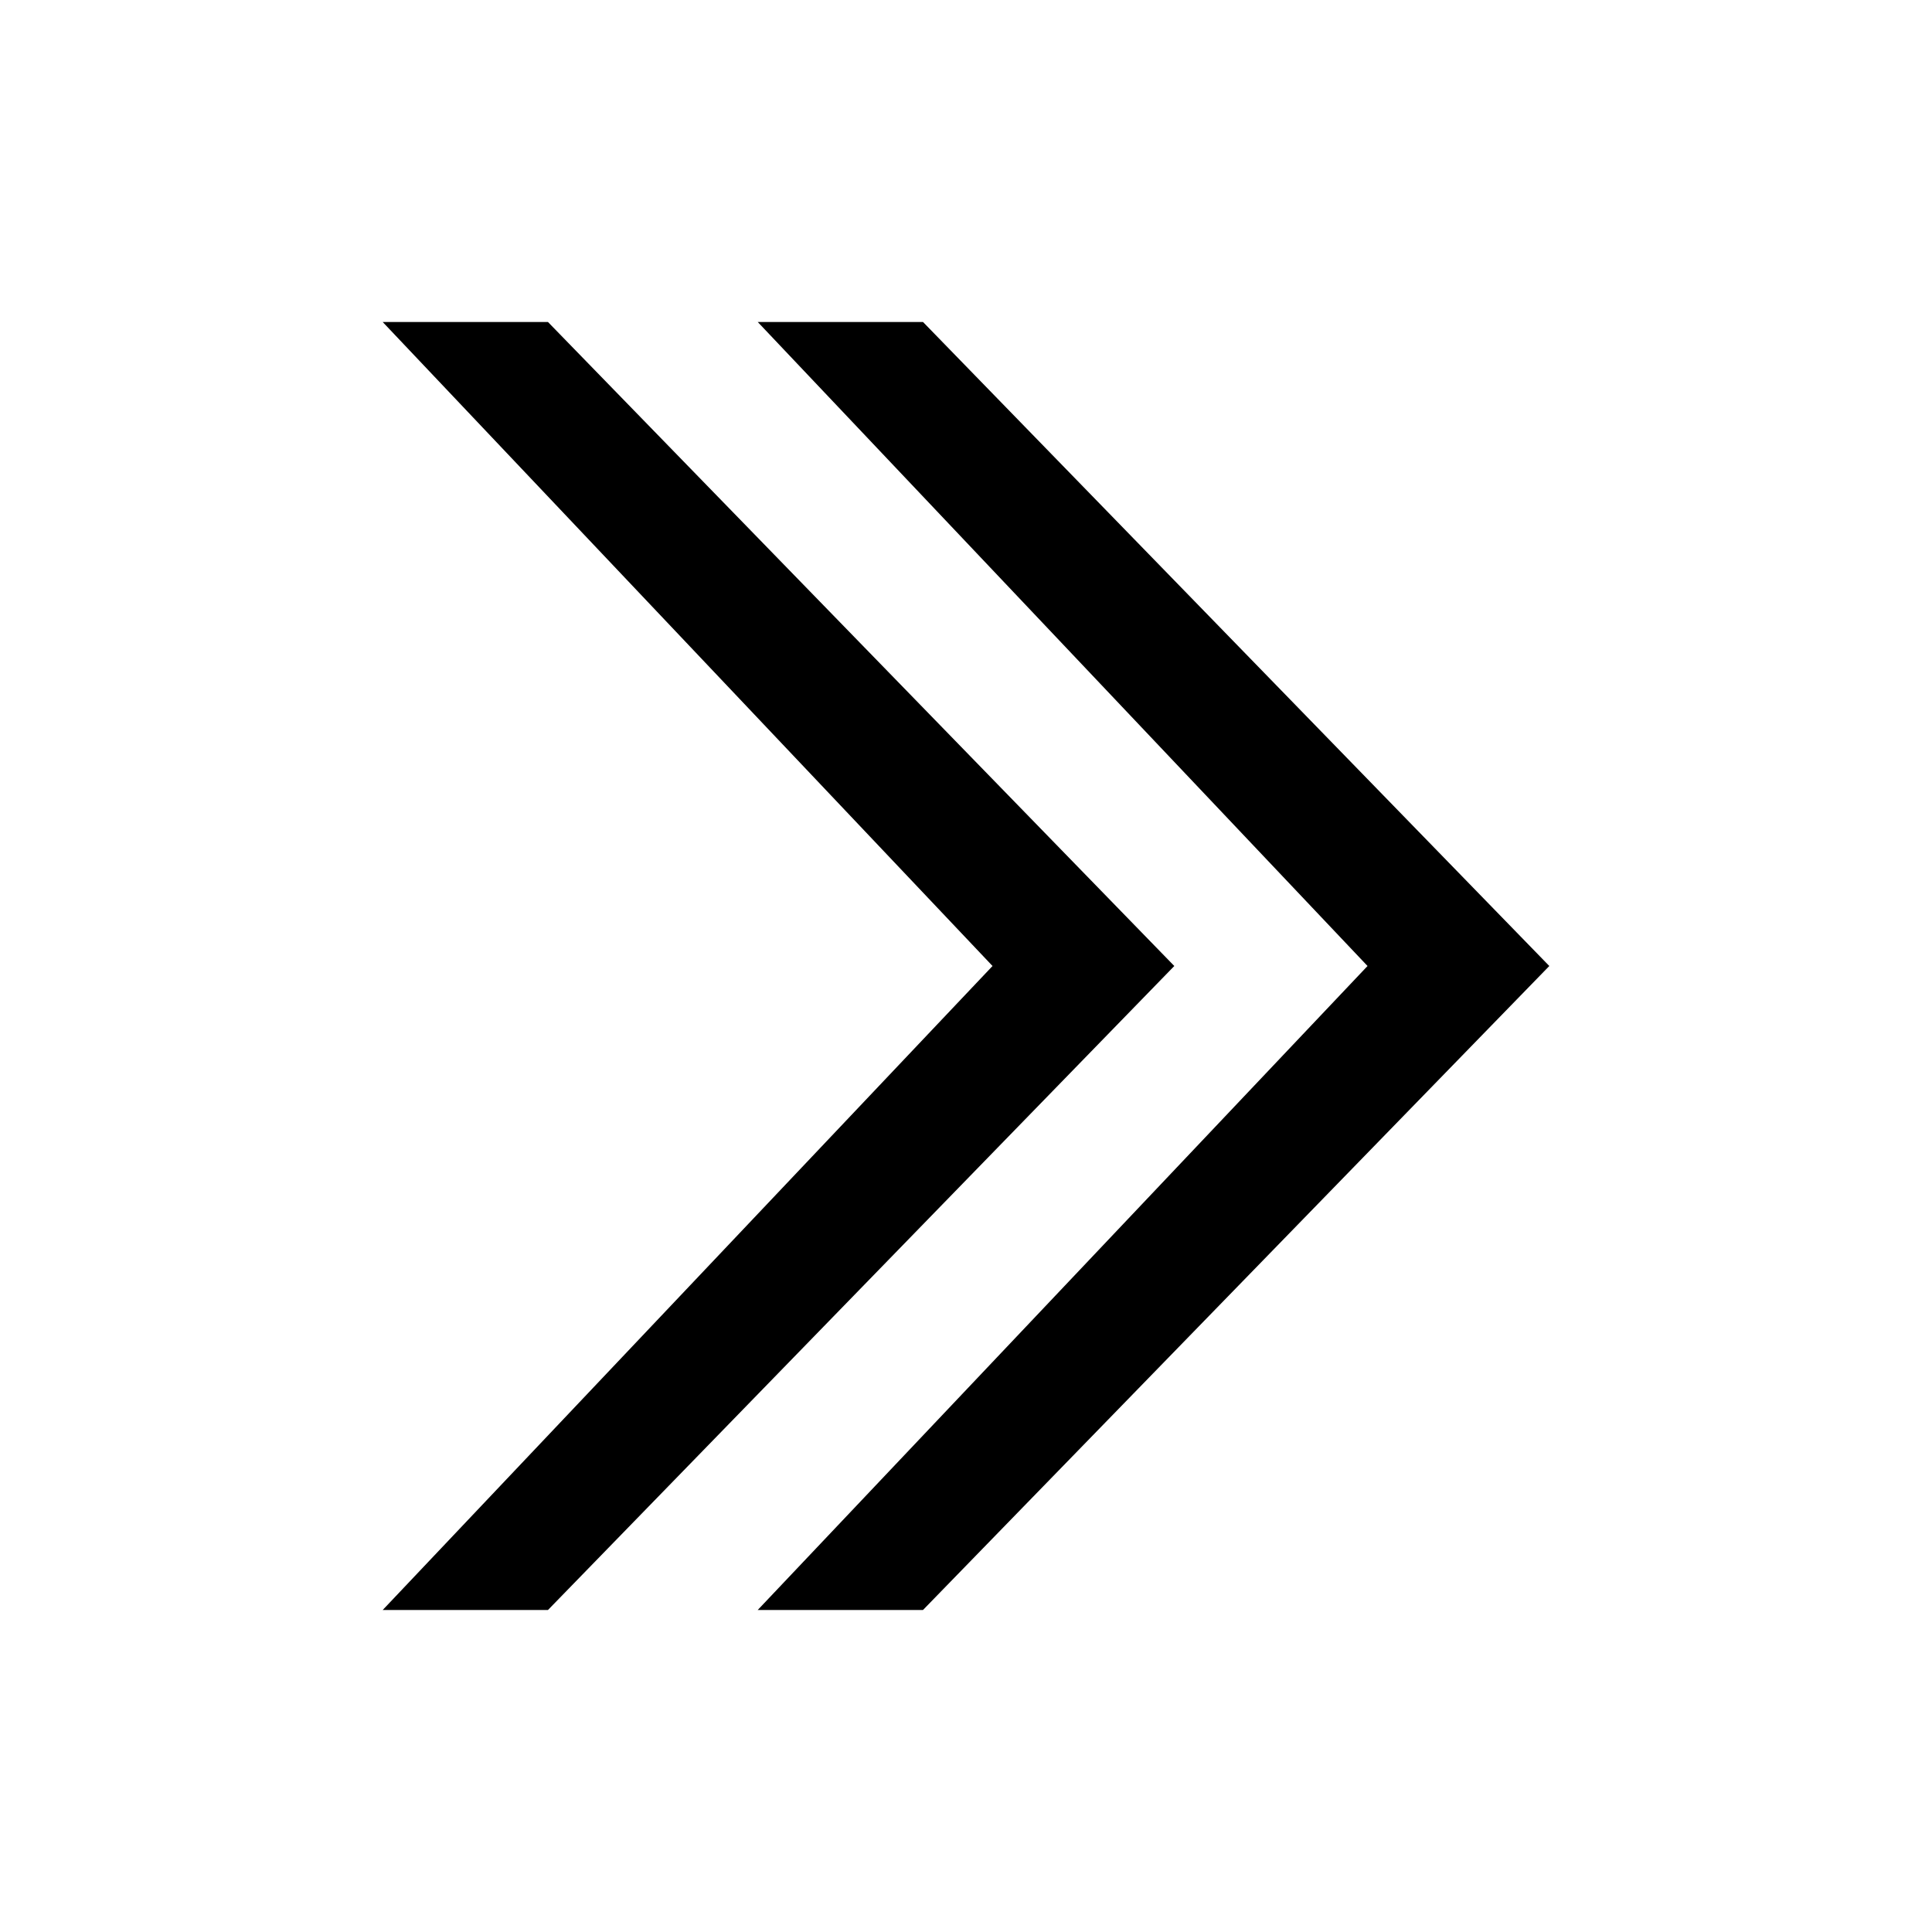
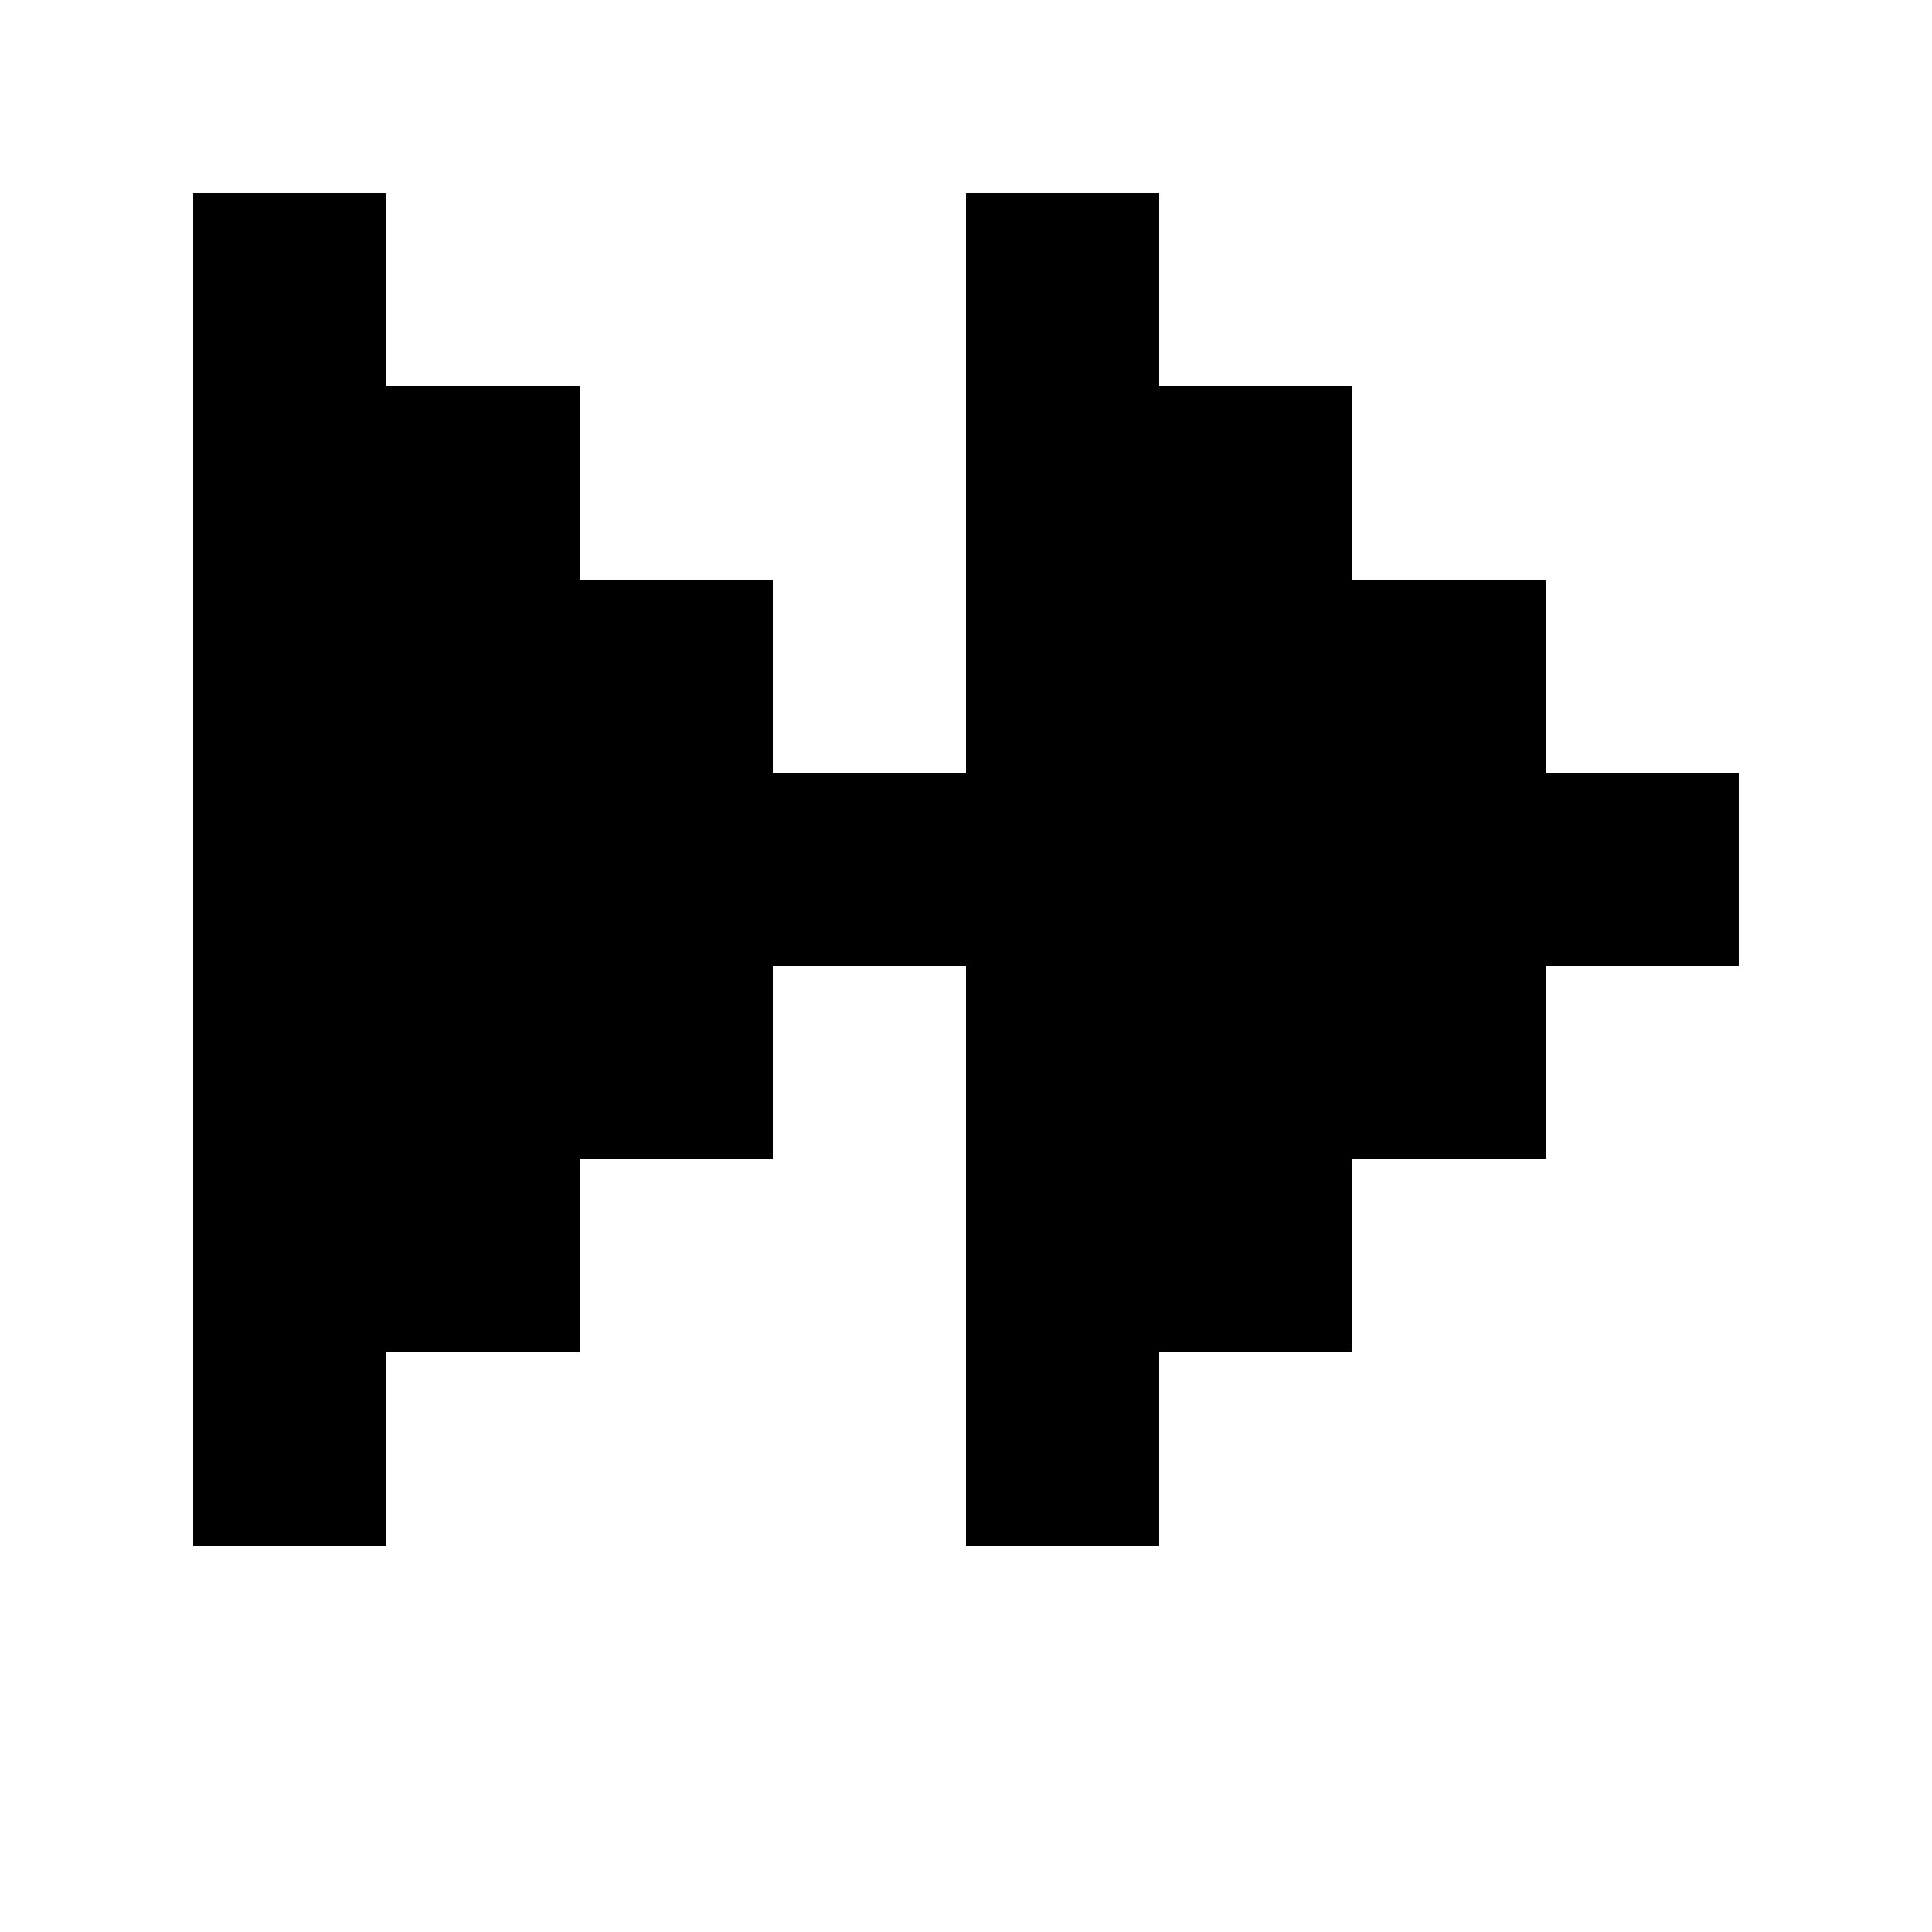
- <svg xmlns="http://www.w3.org/2000/svg" version="1.1" width="48" height="48" viewBox="0 0 48 48" enable-background="new 0 0 76.00 76.00" xml:space="preserve" id="svg4">
-   <defs id="defs8" />
-   <path fill="#000000" fill-opacity="1" stroke-width="0.205" stroke-linejoin="round" d="M 33.976,24 18.825,40 h 4.106 L 38.492,24 22.932,8 h -4.106 z" id="path2" />
-   <path fill="#000000" fill-opacity="1" stroke-width="0.205" stroke-linejoin="round" d="M 24.659,24 9.508,40 H 13.614 L 29.175,24 13.614,8 H 9.508 Z" id="path833" />
+ <svg xmlns="http://www.w3.org/2000/svg" viewBox="0 0 10 10" width="48" height="48" shape-rendering="crispEdges" fill="#000">
+   <path d="M1 1h1v1h-1zM5 1h1v1h-1zM1 2h2v1h-2zM5 2h2v1h-2zM1 3h3v1h-3zM5 3h3v1h-3zM1 4h8v1h-8zM1 5h3v1h-3zM5 5h3v1h-3zM1 6h2v1h-2zM5 6h2v1h-2zM1 7h1v1h-1zM5 7h1v1h-1z" />
</svg>
